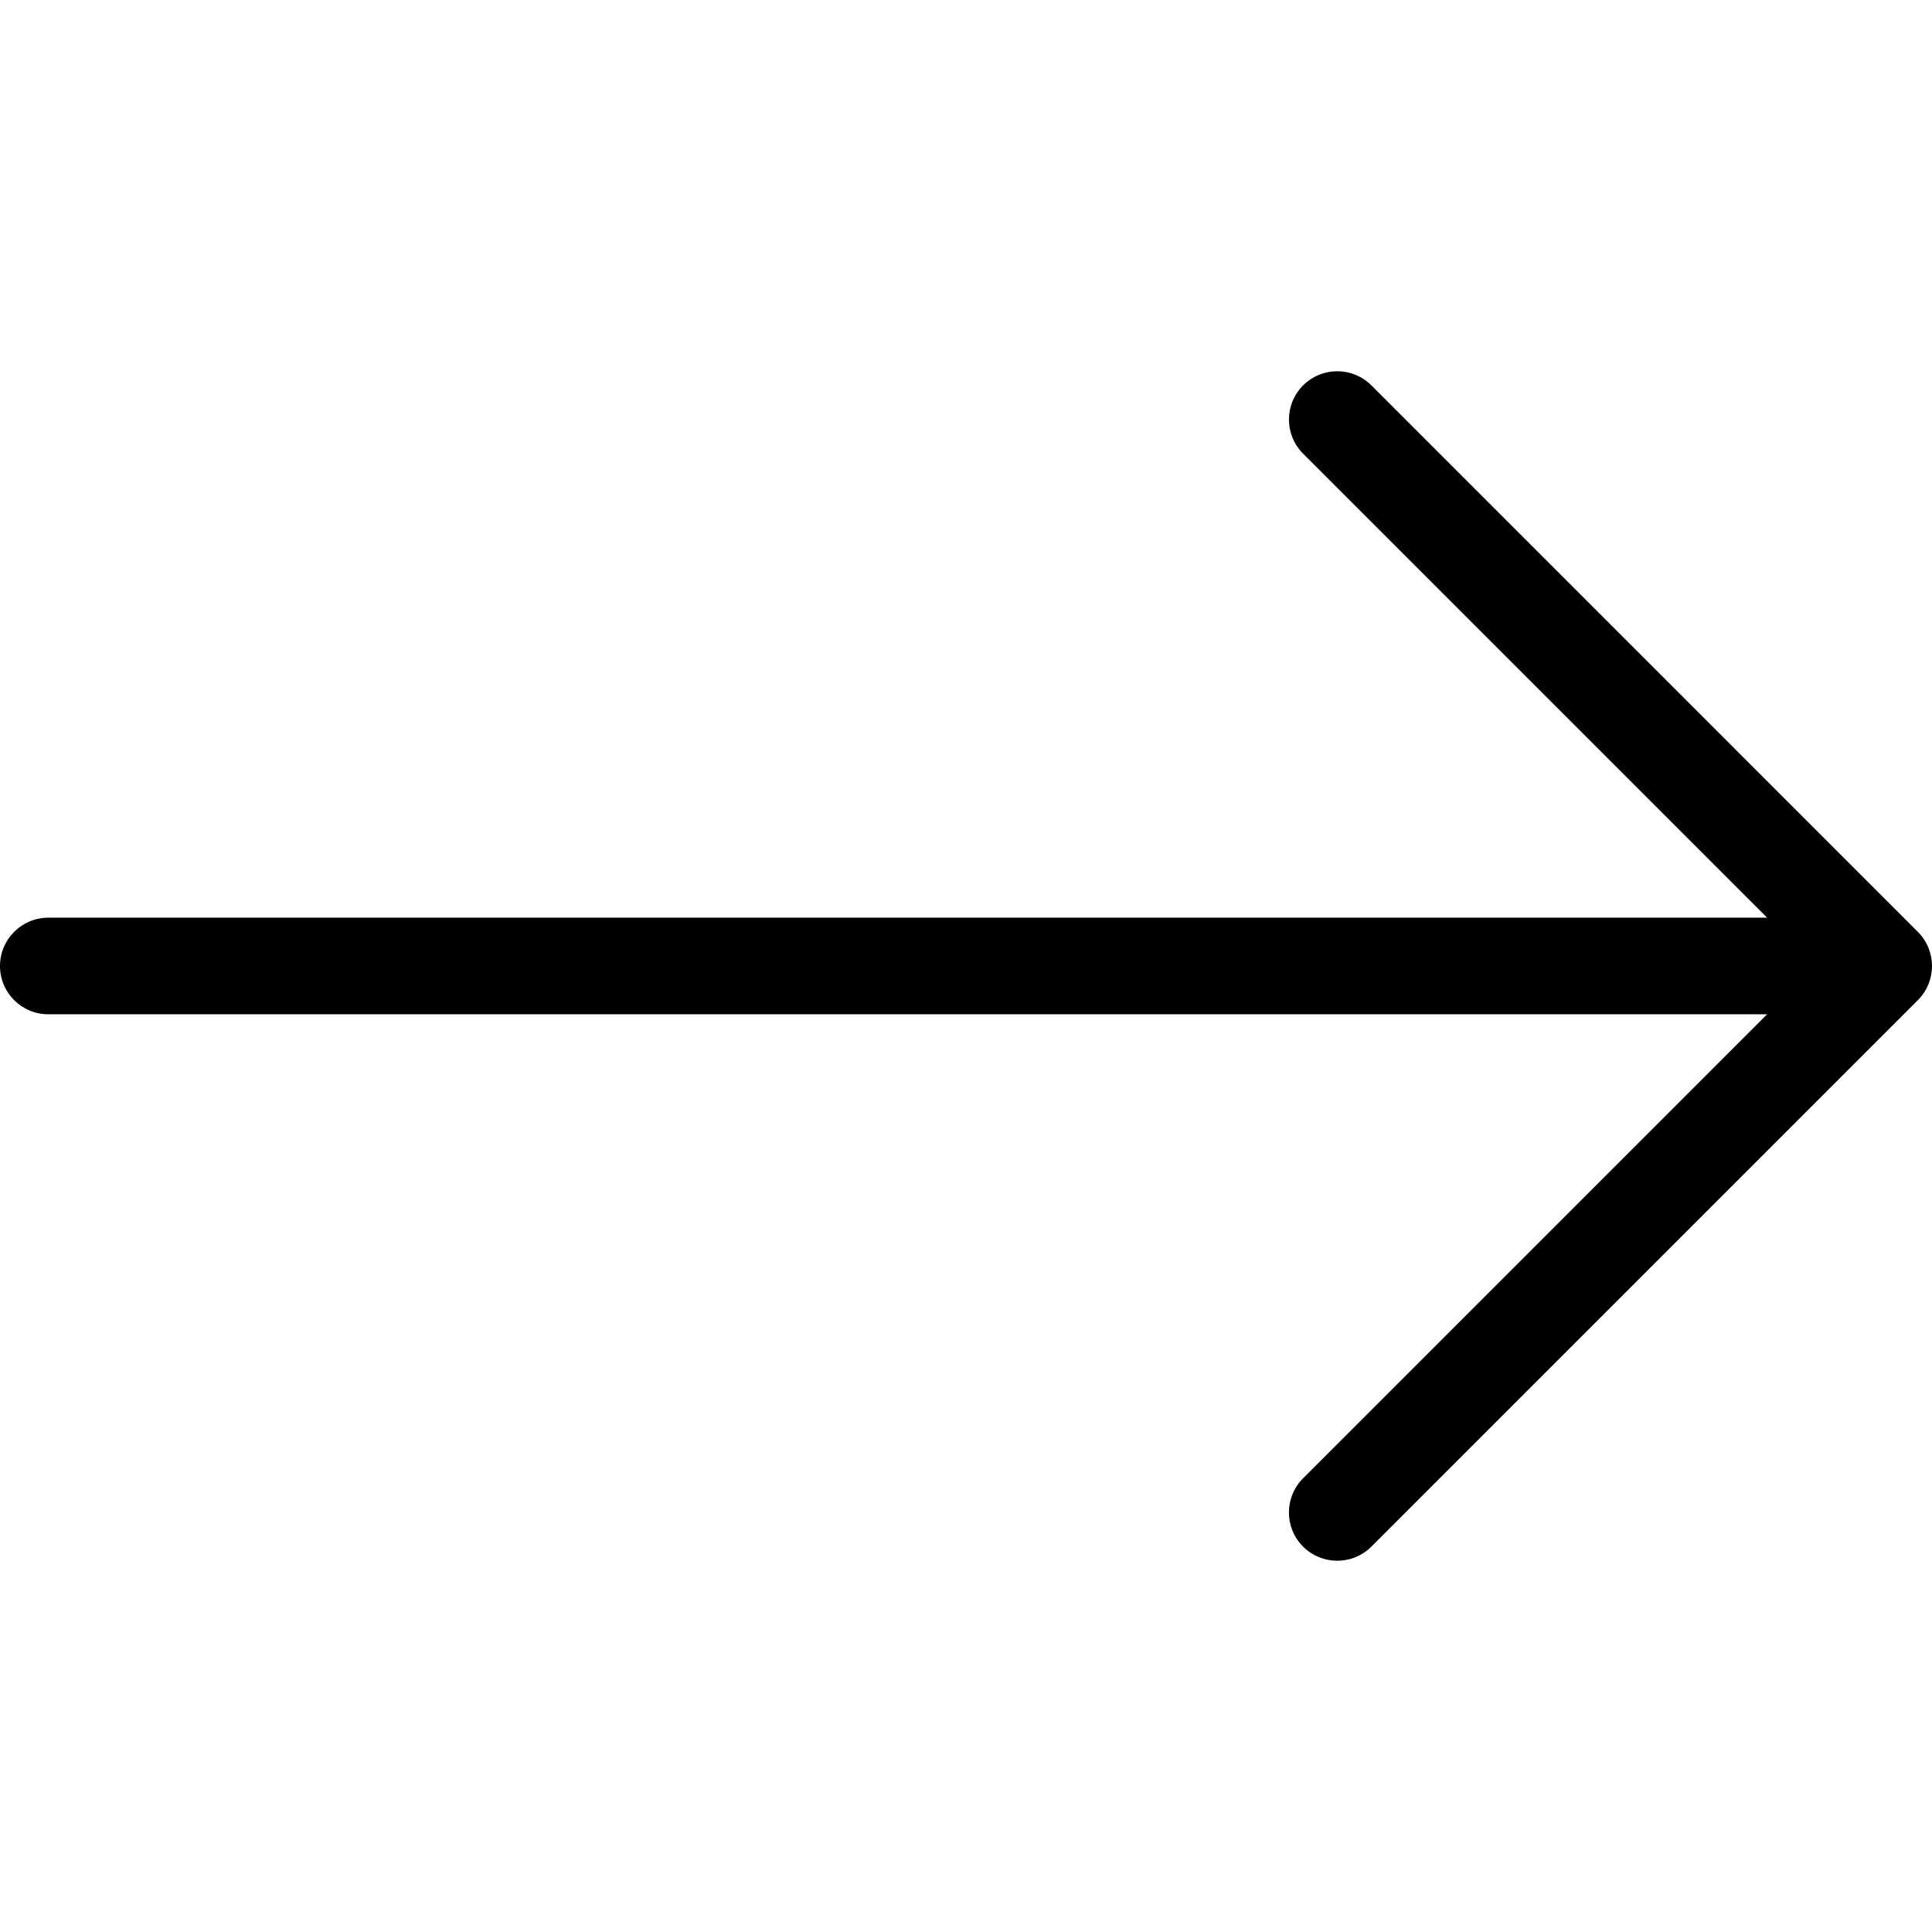
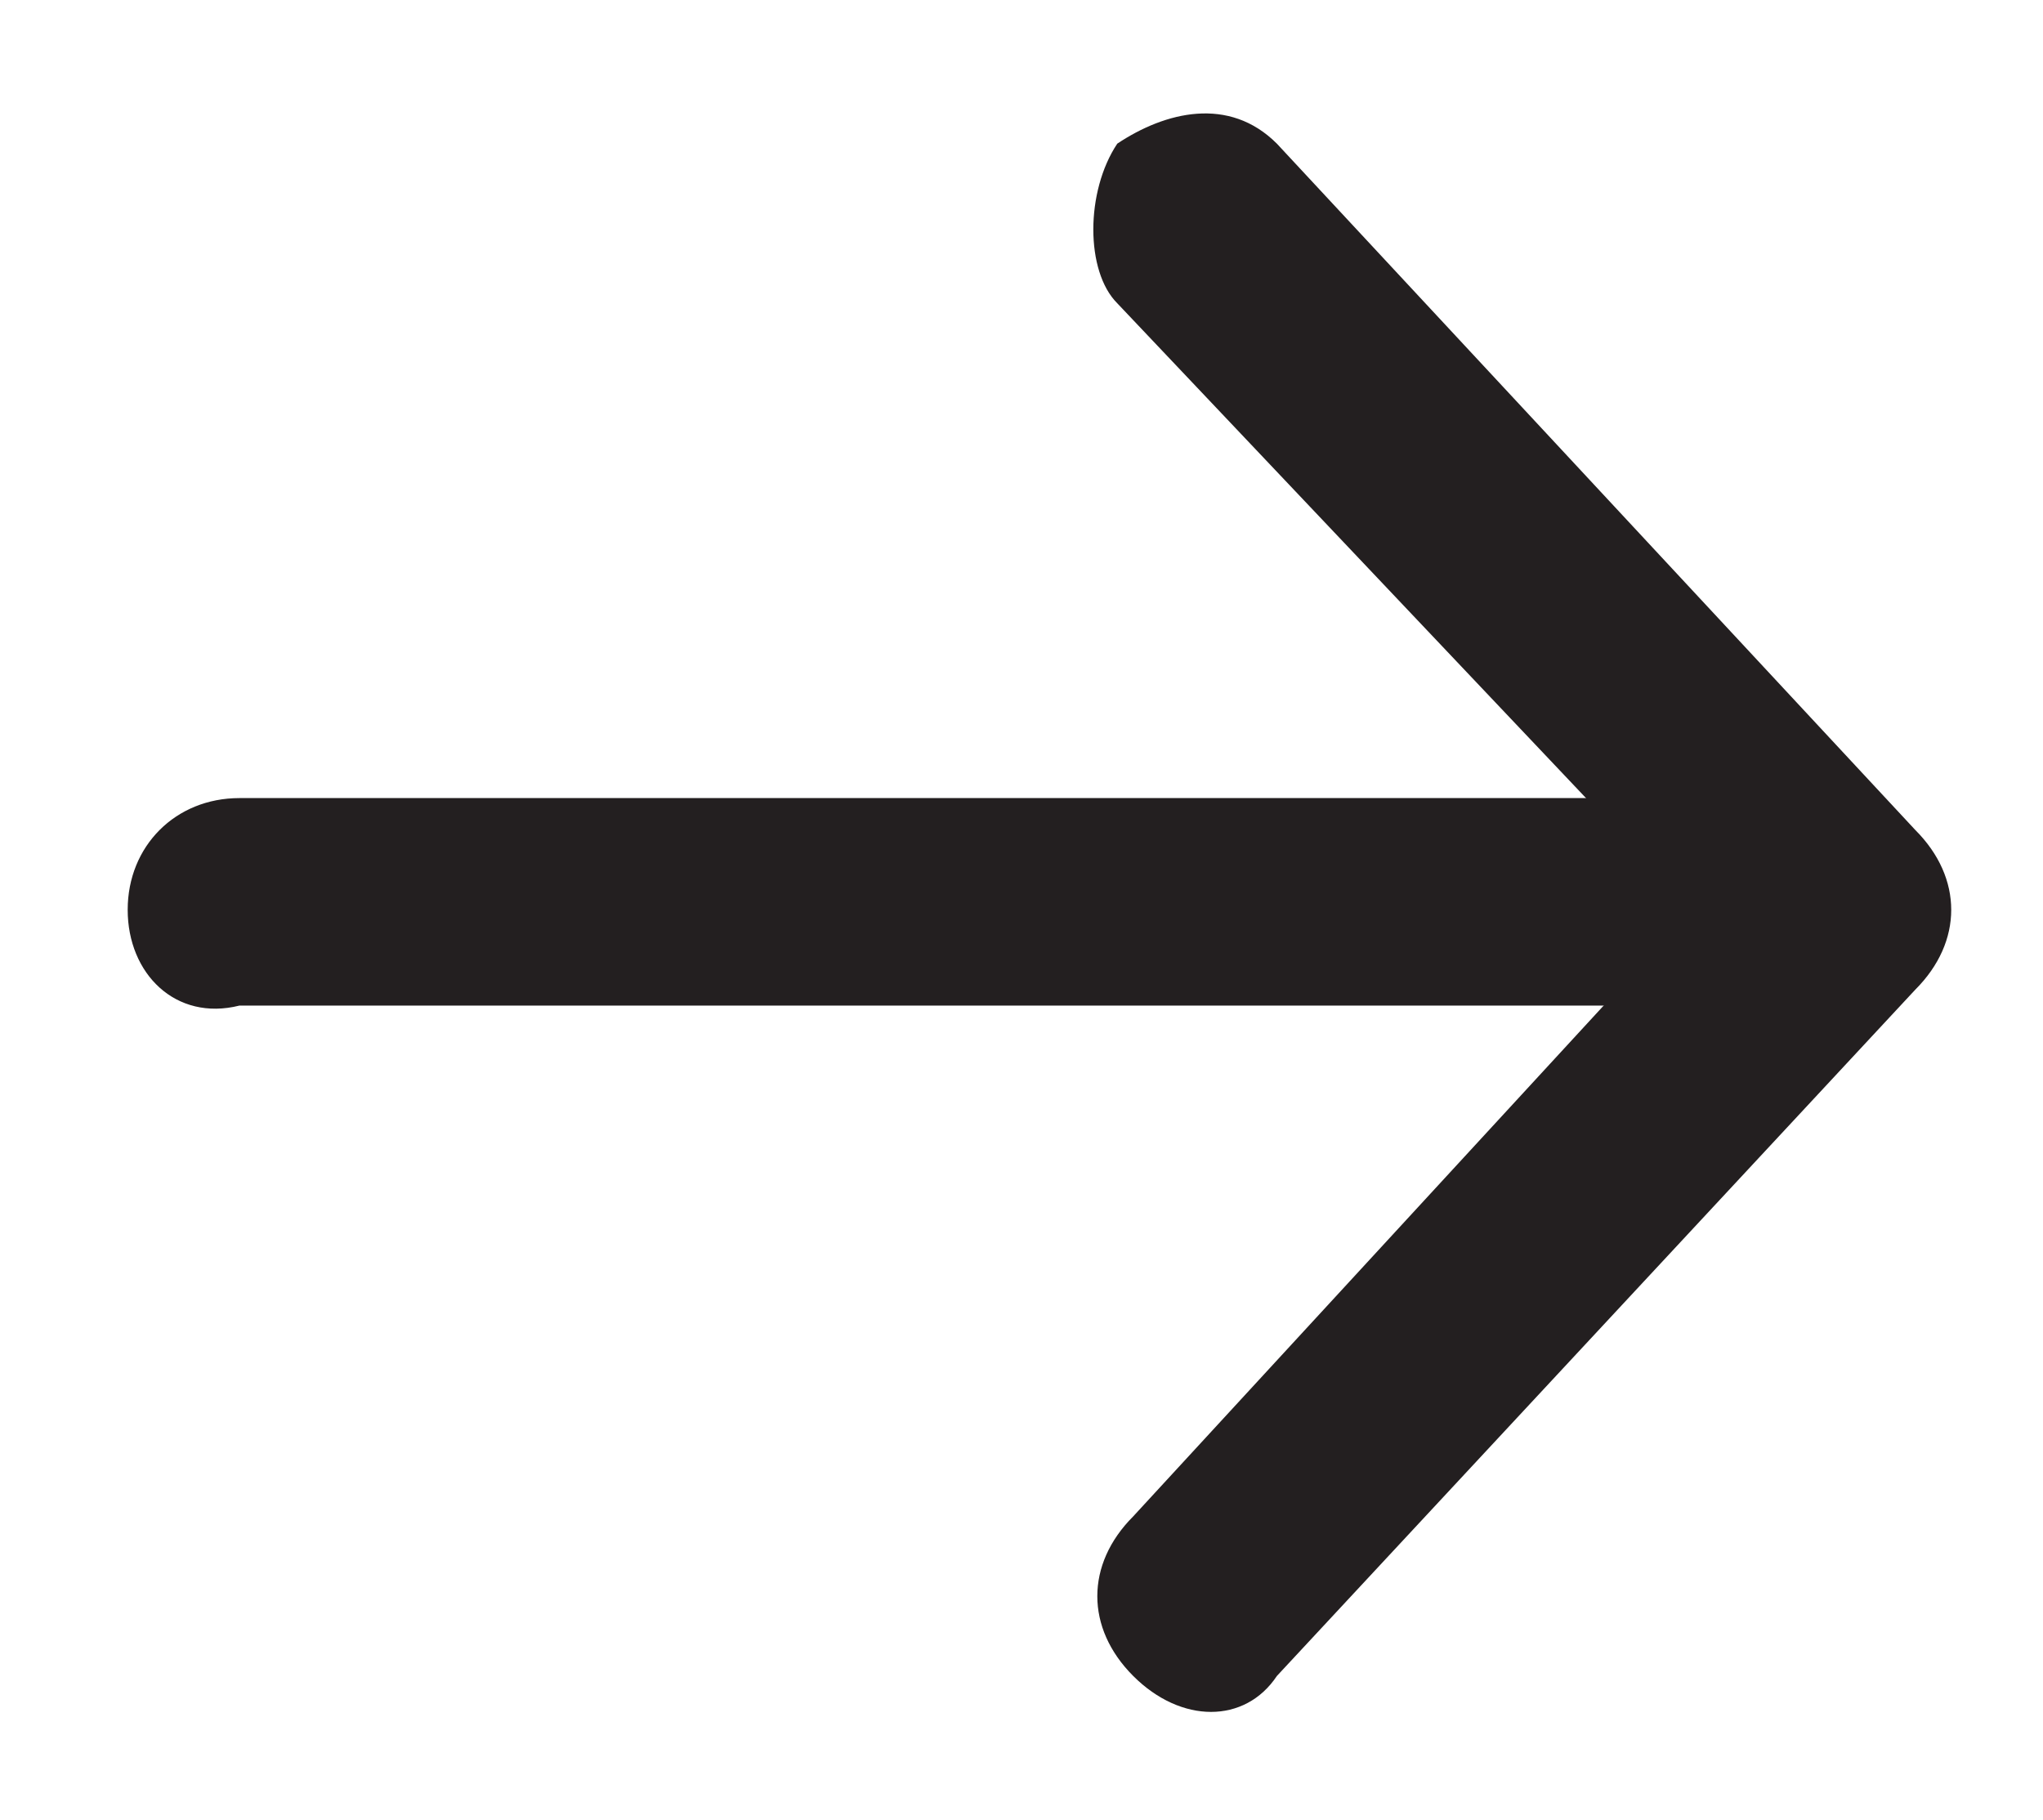
- <svg xmlns="http://www.w3.org/2000/svg" version="1.1" id="Layer_1" x="0px" y="0px" viewBox="0 0 511.996 511.996" style="enable-background:new 0 0 511.996 511.996;" xml:space="preserve">
-   <g>
-     <g>
-       <path d="M508.245,246.953L363.435,102.133c-5.001-5.001-13.099-5.001-18.099,0c-5.001,5-5.001,13.099,0,18.099l122.965,122.965    H12.8c-7.074,0-12.8,5.726-12.8,12.8c0,7.074,5.726,12.8,12.8,12.8h455.492L345.327,391.763c-5.001,5-5.001,13.099,0,18.099    c5.009,5.001,13.099,5.001,18.108,0l144.811-144.811C513.246,260.051,513.246,251.953,508.245,246.953z" />
-     </g>
+ <svg xmlns="http://www.w3.org/2000/svg" version="1.1" id="Layer_1" x="0px" y="0px" viewBox="0 0 12.8 11.4" style="enable-background:new 0 0 12.8 11.4;" xml:space="preserve">
+   <style type="text/css">
+ 	.st0{fill-rule:evenodd;clip-rule:evenodd;fill:#231F20;}
+ </style>
+   <g id="arrow-right-short" transform="translate(10) rotate(90)">
+     <path id="Path_22" class="st0" d="M0.9,3C0.7,2.7,0.6,2.3,0.9,2c0,0,0,0,0,0l4.3-4c0.3-0.3,0.7-0.3,1,0l4.3,4   c0.3,0.2,0.3,0.6,0,0.9c0,0,0,0,0,0c-0.3,0.3-0.7,0.3-1,0L5.7-0.6L1.9,3C1.7,3.2,1.2,3.2,0.9,3z" />
+     <path id="Path_23" class="st0" d="M5.7,9.2C5.3,9.2,5,8.9,5,8.5v-9.3c0-0.4,0.2-0.7,0.6-0.7s0.7,0.2,0.7,0.6c0,0,0,0.1,0,0.1v9.3   C6.4,8.9,6.1,9.2,5.7,9.2z" />
  </g>
-   <g>
- </g>
-   <g>
- </g>
-   <g>
- </g>
-   <g>
- </g>
-   <g>
- </g>
-   <g>
- </g>
-   <g>
- </g>
-   <g>
- </g>
-   <g>
- </g>
-   <g>
- </g>
-   <g>
- </g>
-   <g>
- </g>
-   <g>
- </g>
-   <g>
- </g>
-   <g>
- </g>
</svg>
